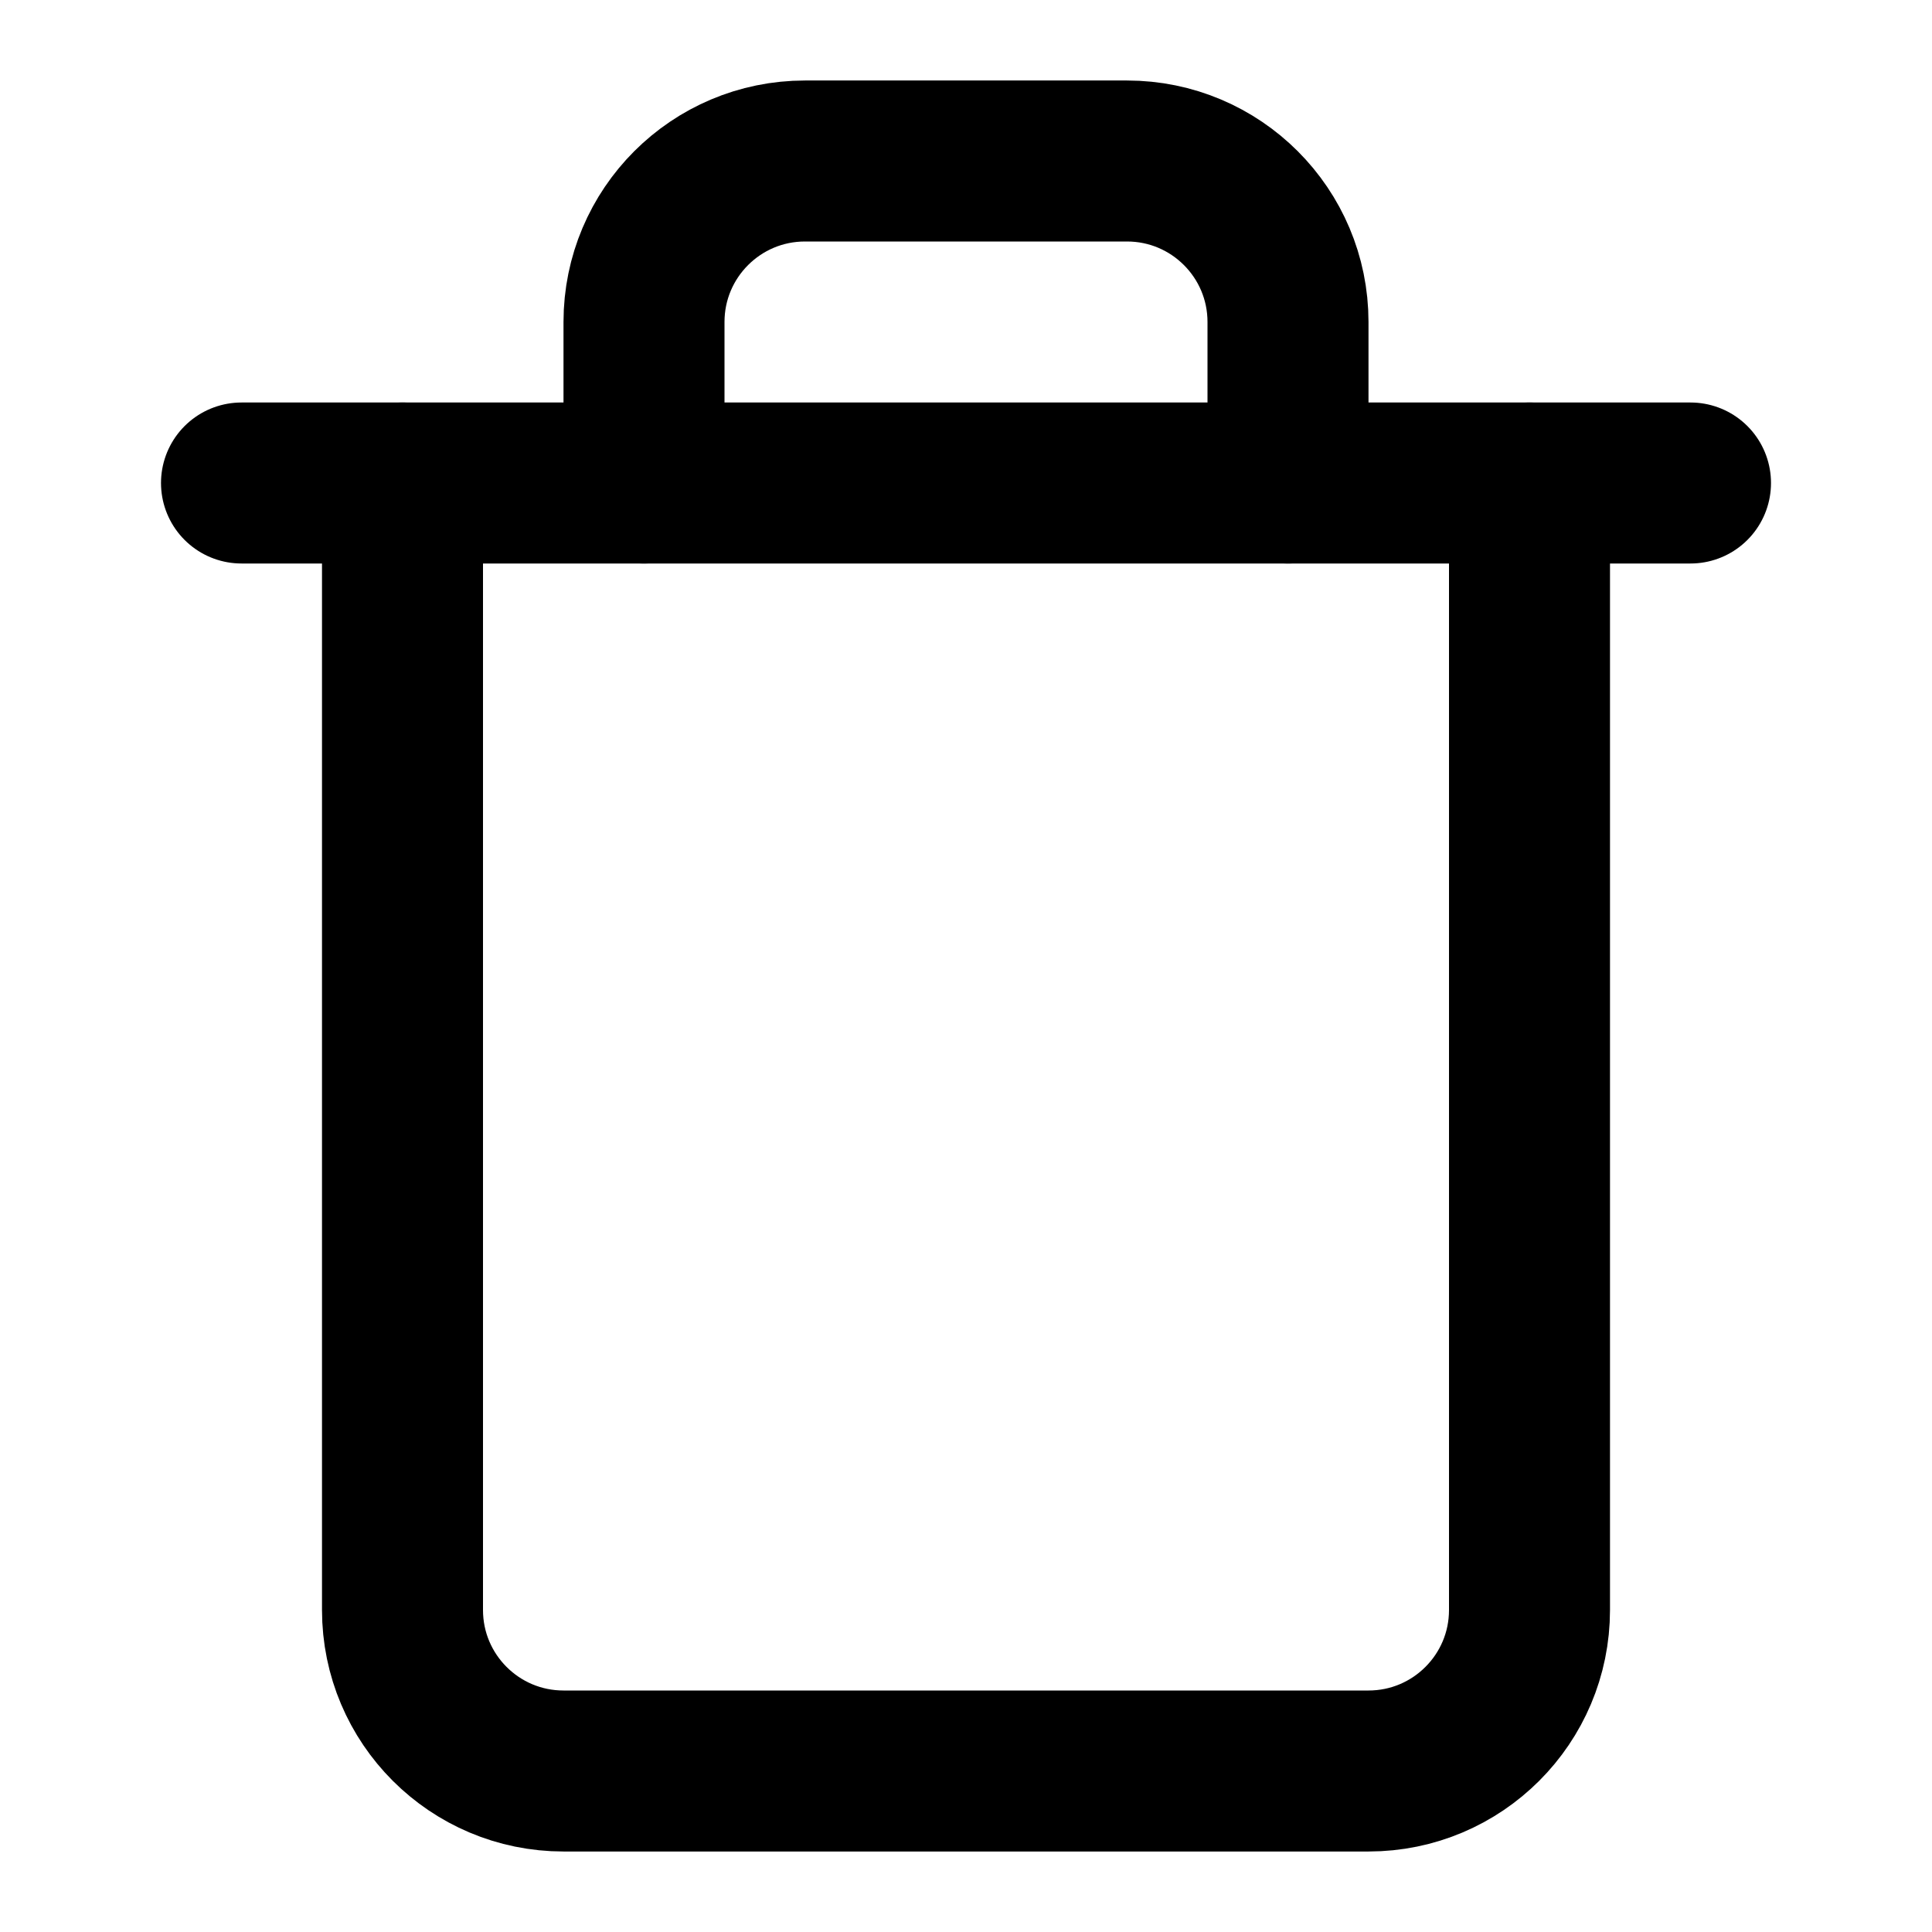
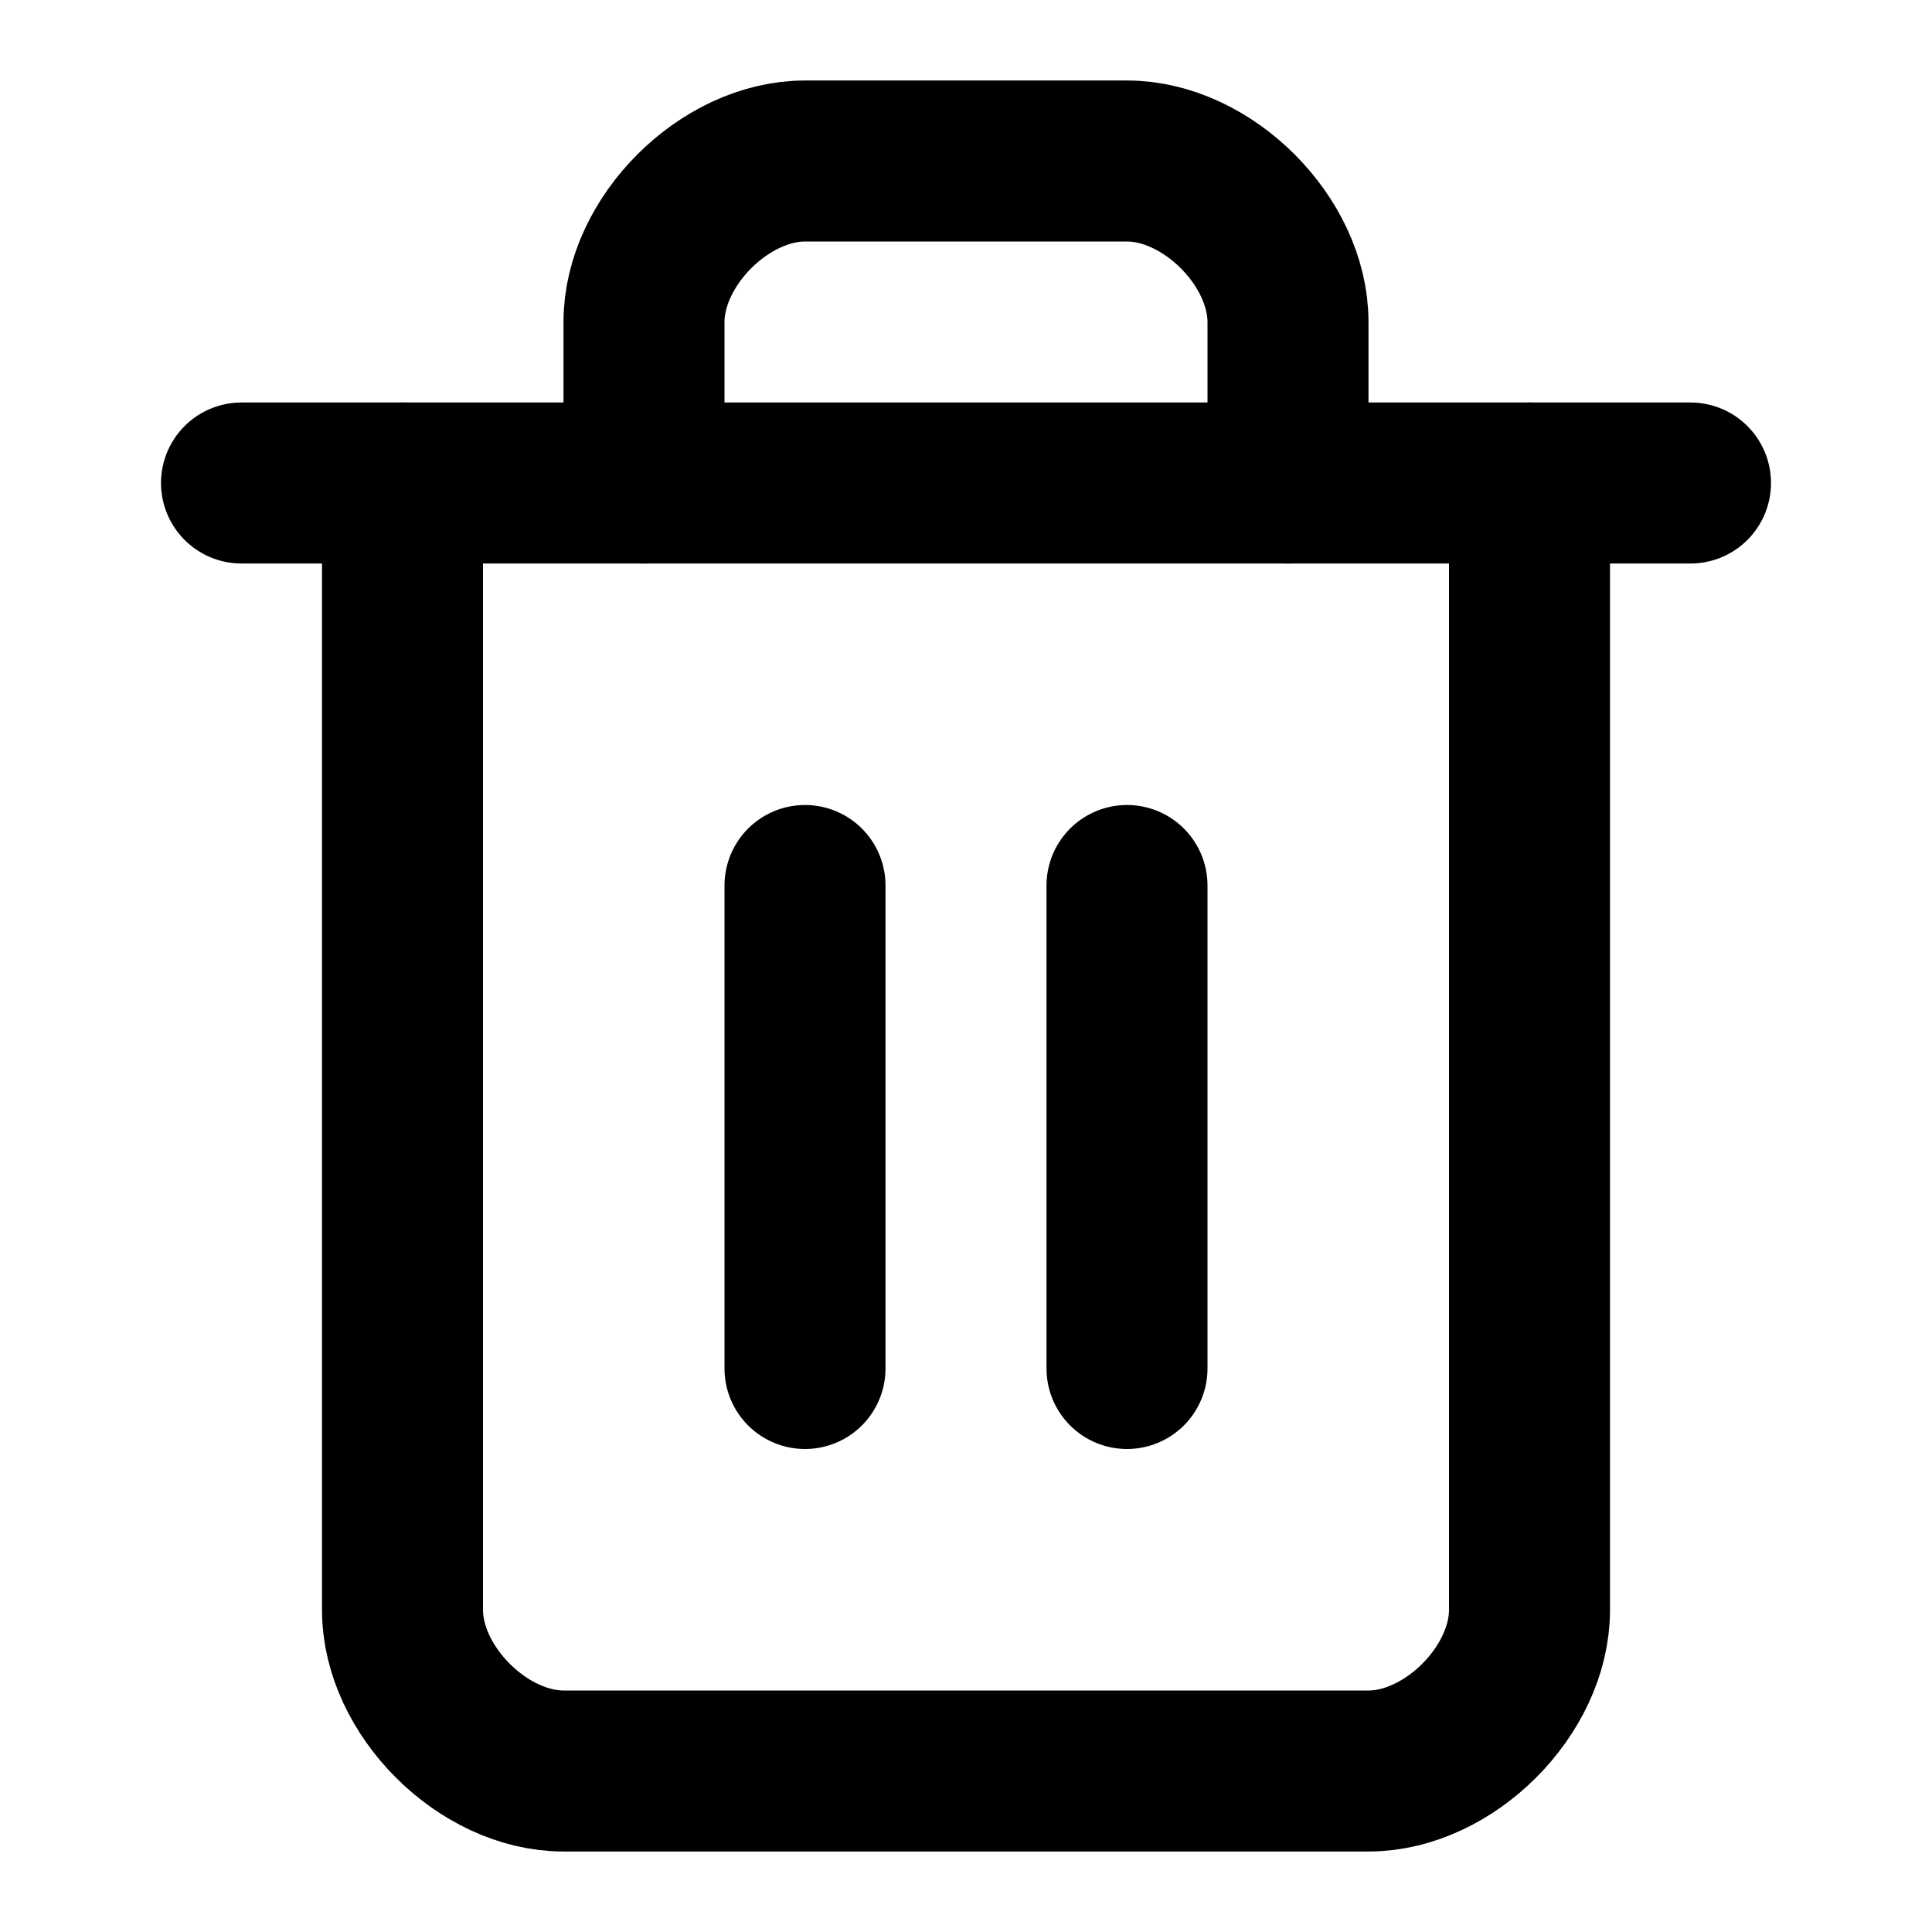
- <svg viewBox="0 0 24 24" fill="none" stroke="currentColor" stroke-width="2" stroke-linecap="round" stroke-linejoin="round">
-   <polyline points="3 6 5 6 21 6" />
-   <path d="M19 6v14a2 2 0 01-2 2H7a2 2 0 01-2-2V6m3 0V4a2 2 0 012-2h4a2 2 0 012 2v2" />
+ <svg xmlns="http://www.w3.org/2000/svg" class="lucide lucide-trash-2" width="24" height="24" viewBox="0 0 24 24" fill="none" stroke="currentColor" stroke-width="2" stroke-linecap="round" stroke-linejoin="round">
+   <path d="M3 6h18" />
+   <path d="M19 6v14c0 1-1 2-2 2H7c-1 0-2-1-2-2V6" />
+   <path d="M8 6V4c0-1 1-2 2-2h4c1 0 2 1 2 2v2" />
+   <line x1="10" x2="10" y1="11" y2="17" />
+   <line x1="14" x2="14" y1="11" y2="17" />
</svg>
